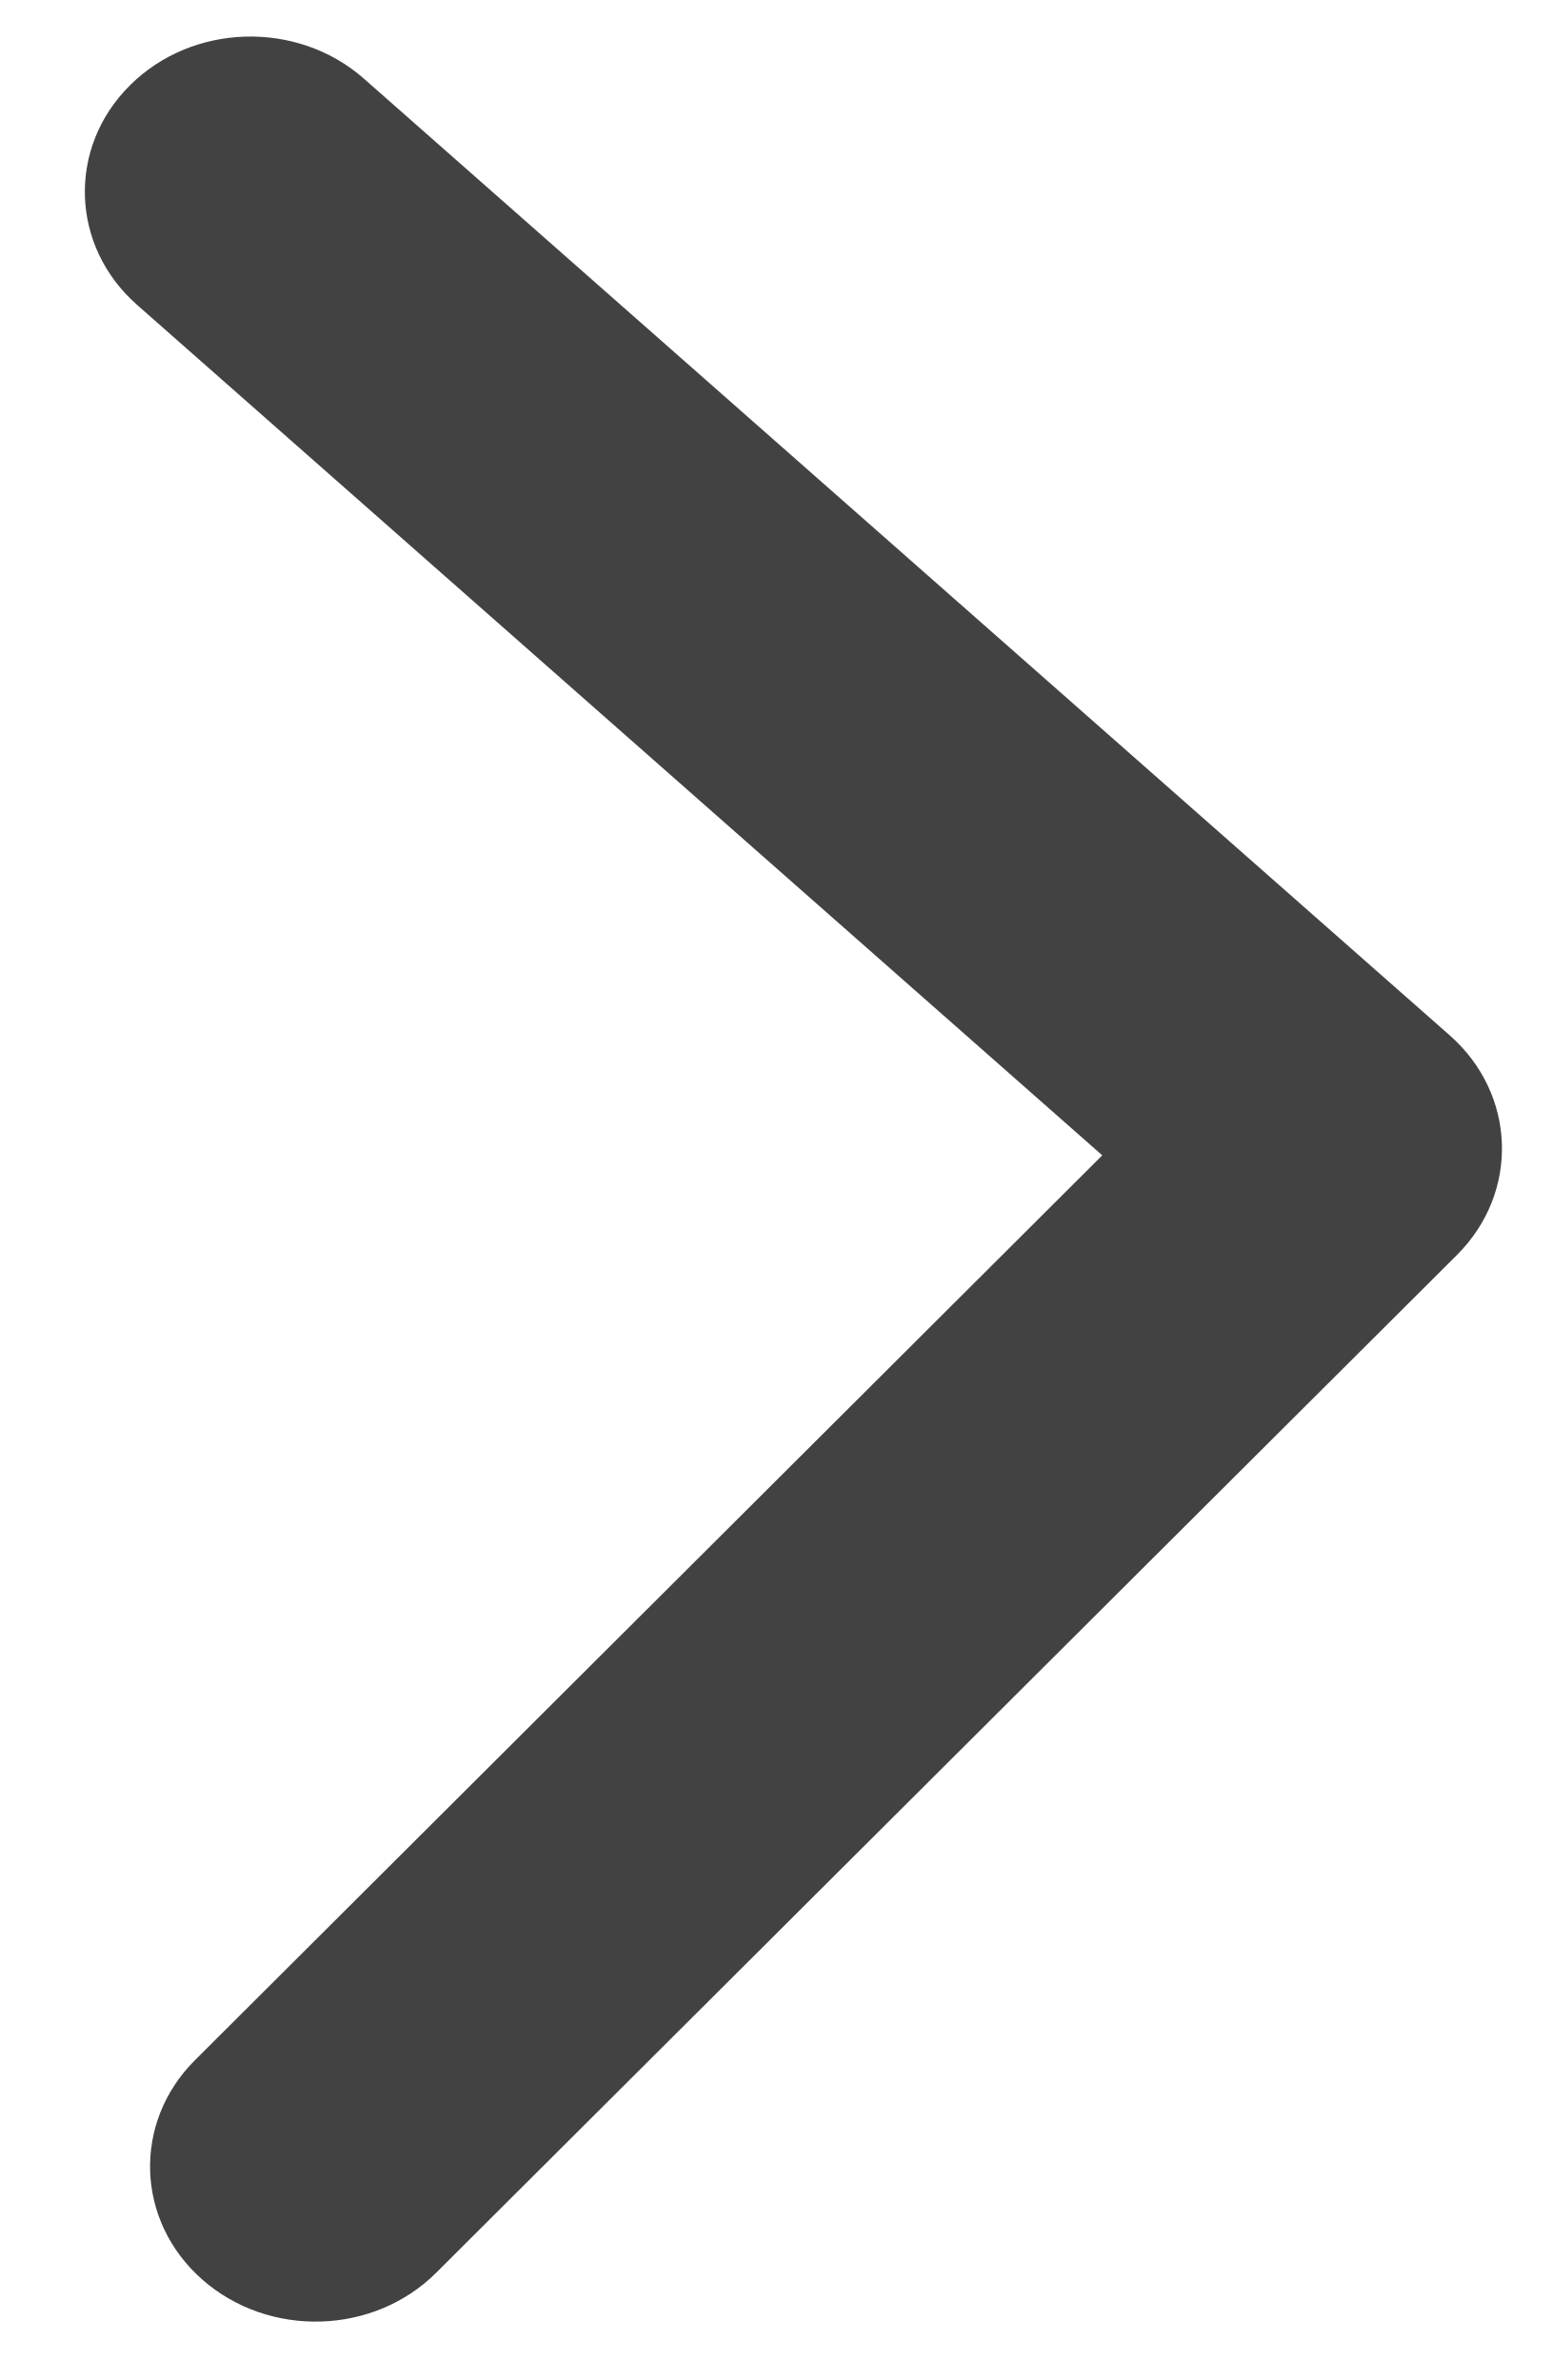
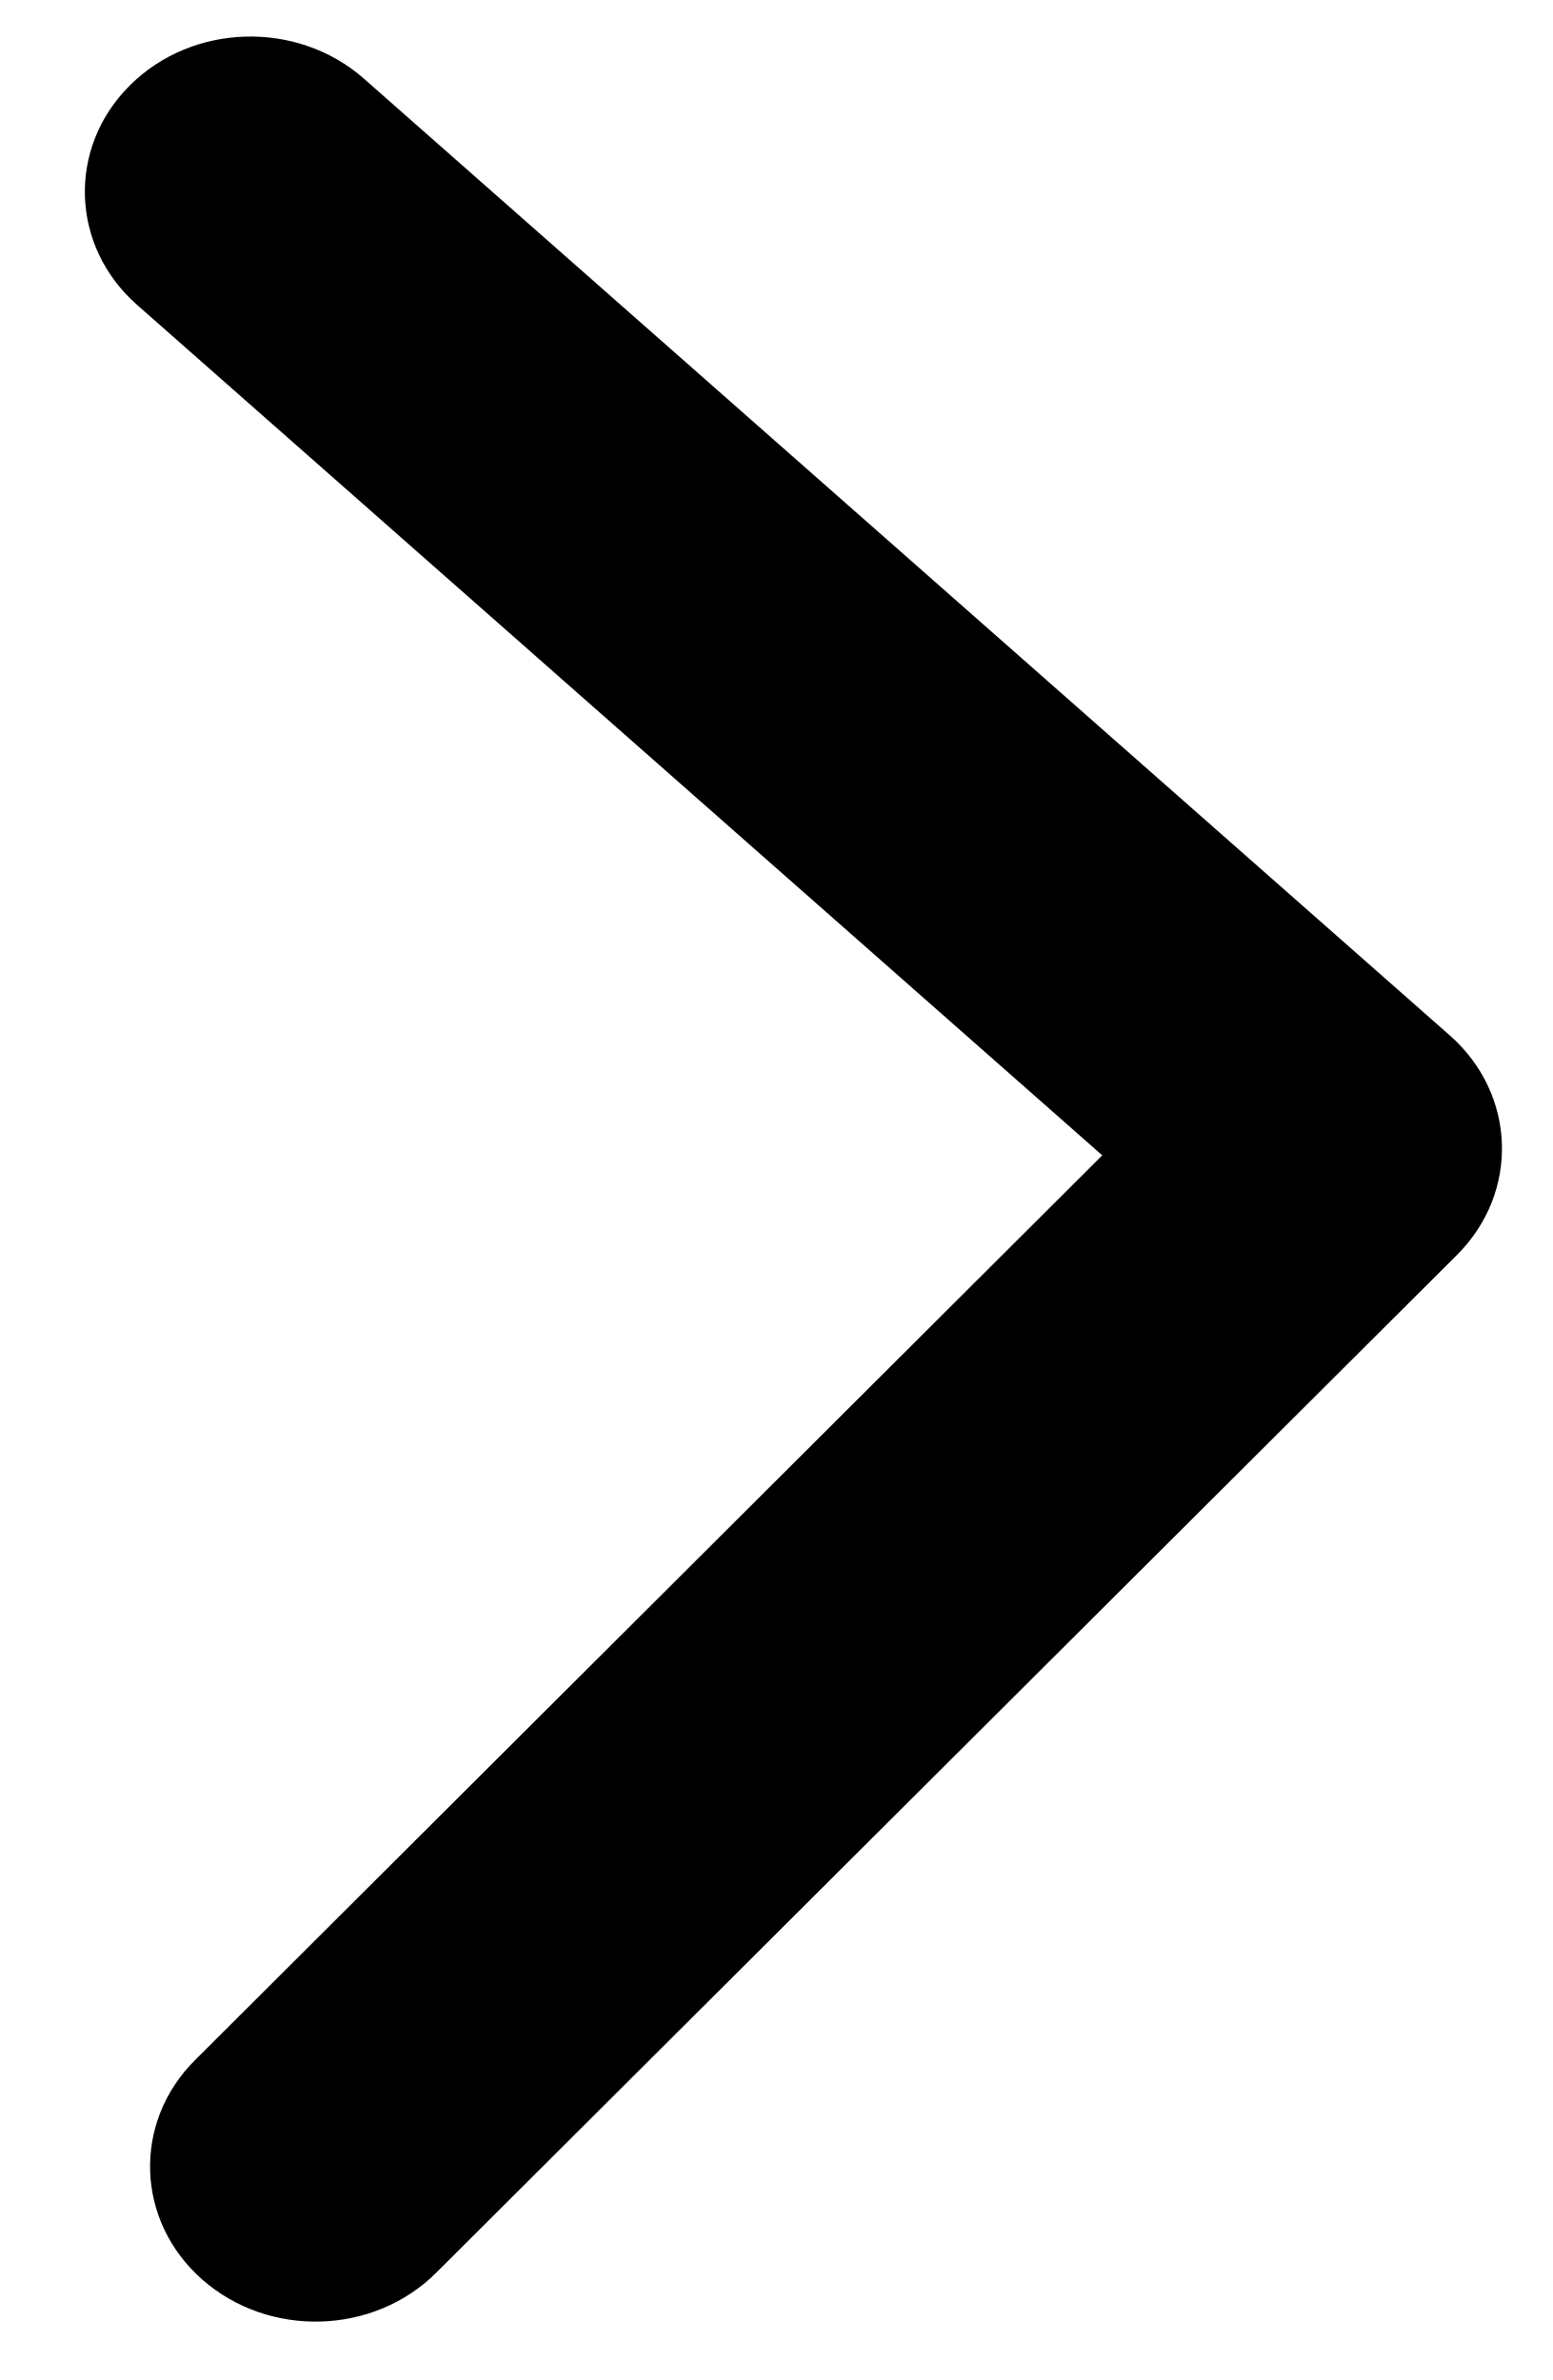
- <svg xmlns="http://www.w3.org/2000/svg" width="15" height="23" viewBox="0 0 15 23" fill="none">
-   <path d="M14.008 10.006C14.652 10.574 14.683 11.523 14.078 12.127L4.215 21.963C3.61 22.567 2.598 22.596 1.954 22.029C1.31 21.462 1.279 20.512 1.884 19.909L10.65 11.165L1.324 2.946C0.68 2.379 0.649 1.429 1.254 0.826C1.859 0.222 2.872 0.193 3.516 0.76L14.008 10.006ZM12.962 12.599L9.762 12.691L12.345 12.127L12.863 9.6L12.962 12.599Z" fill="#424242" />
+ <svg xmlns="http://www.w3.org/2000/svg" width="15" height="23" viewBox="0 0 15 23">
+   <path d="M14.008 10.006C14.652 10.574 14.683 11.523 14.078 12.127L4.215 21.963C3.61 22.567 2.598 22.596 1.954 22.029C1.31 21.462 1.279 20.512 1.884 19.909L10.65 11.165L1.324 2.946C0.68 2.379 0.649 1.429 1.254 0.826C1.859 0.222 2.872 0.193 3.516 0.76L14.008 10.006ZM12.962 12.599L9.762 12.691L12.345 12.127L12.863 9.6L12.962 12.599Z" />
</svg>
